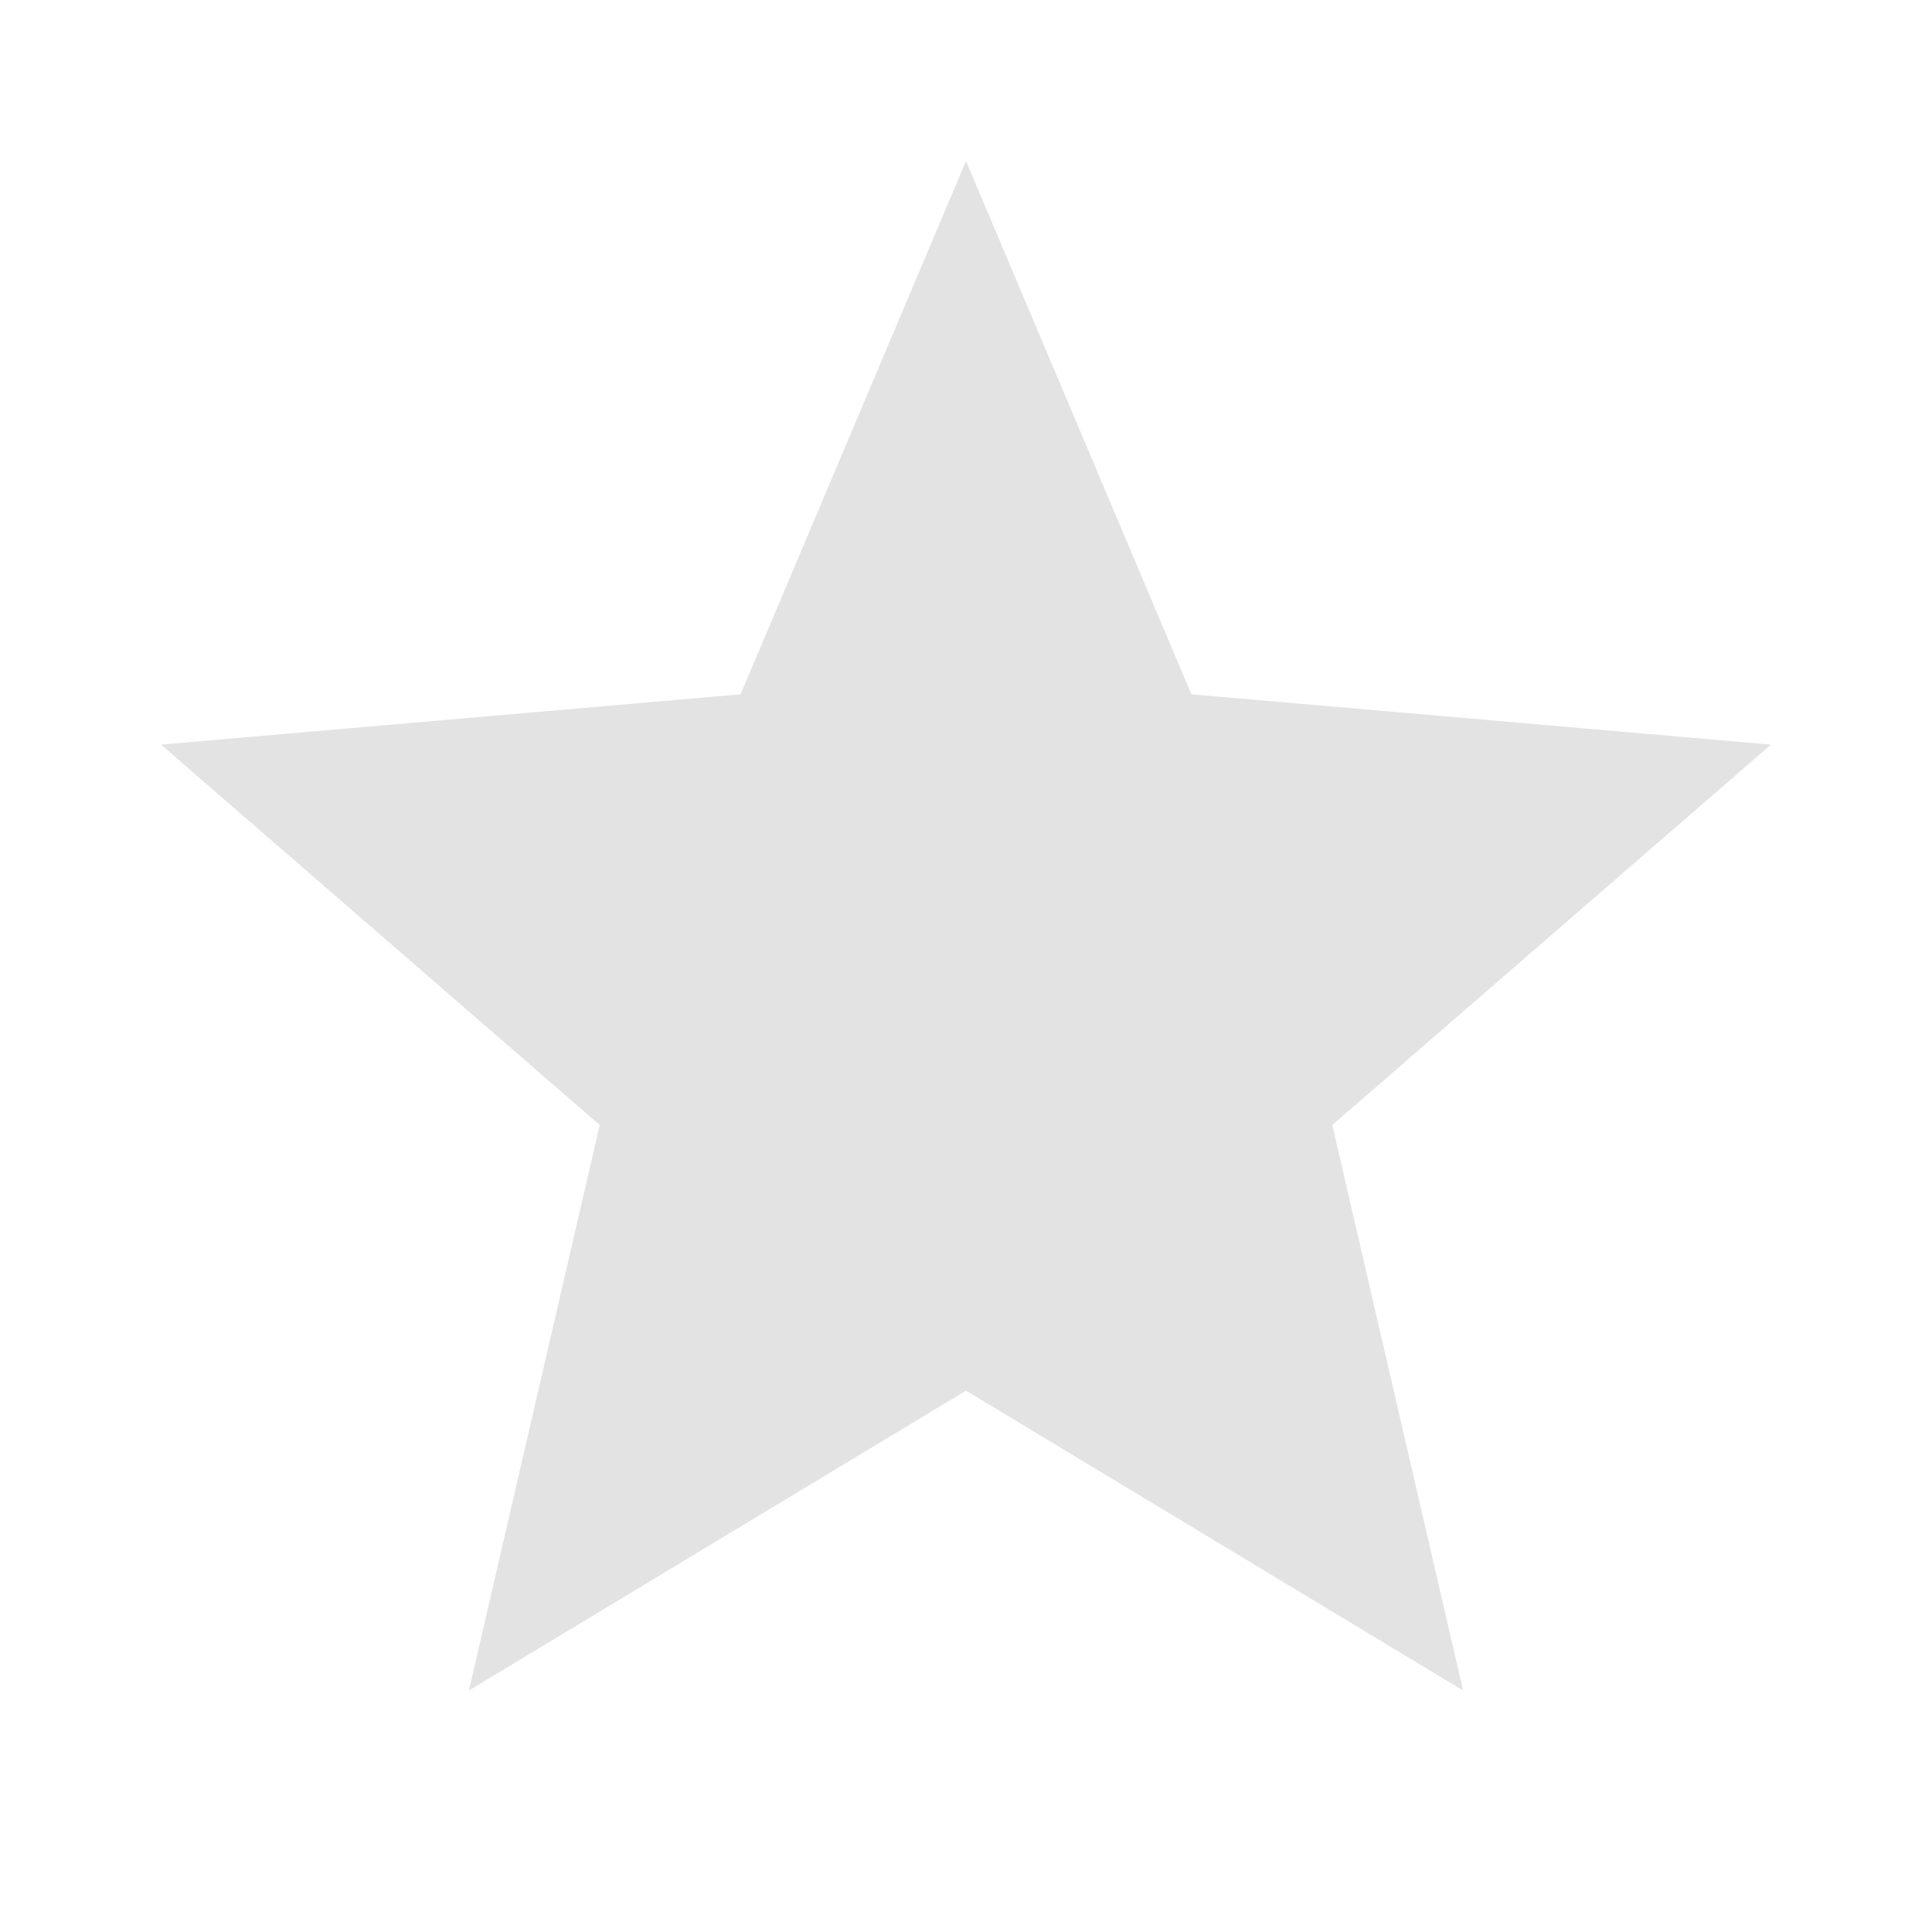
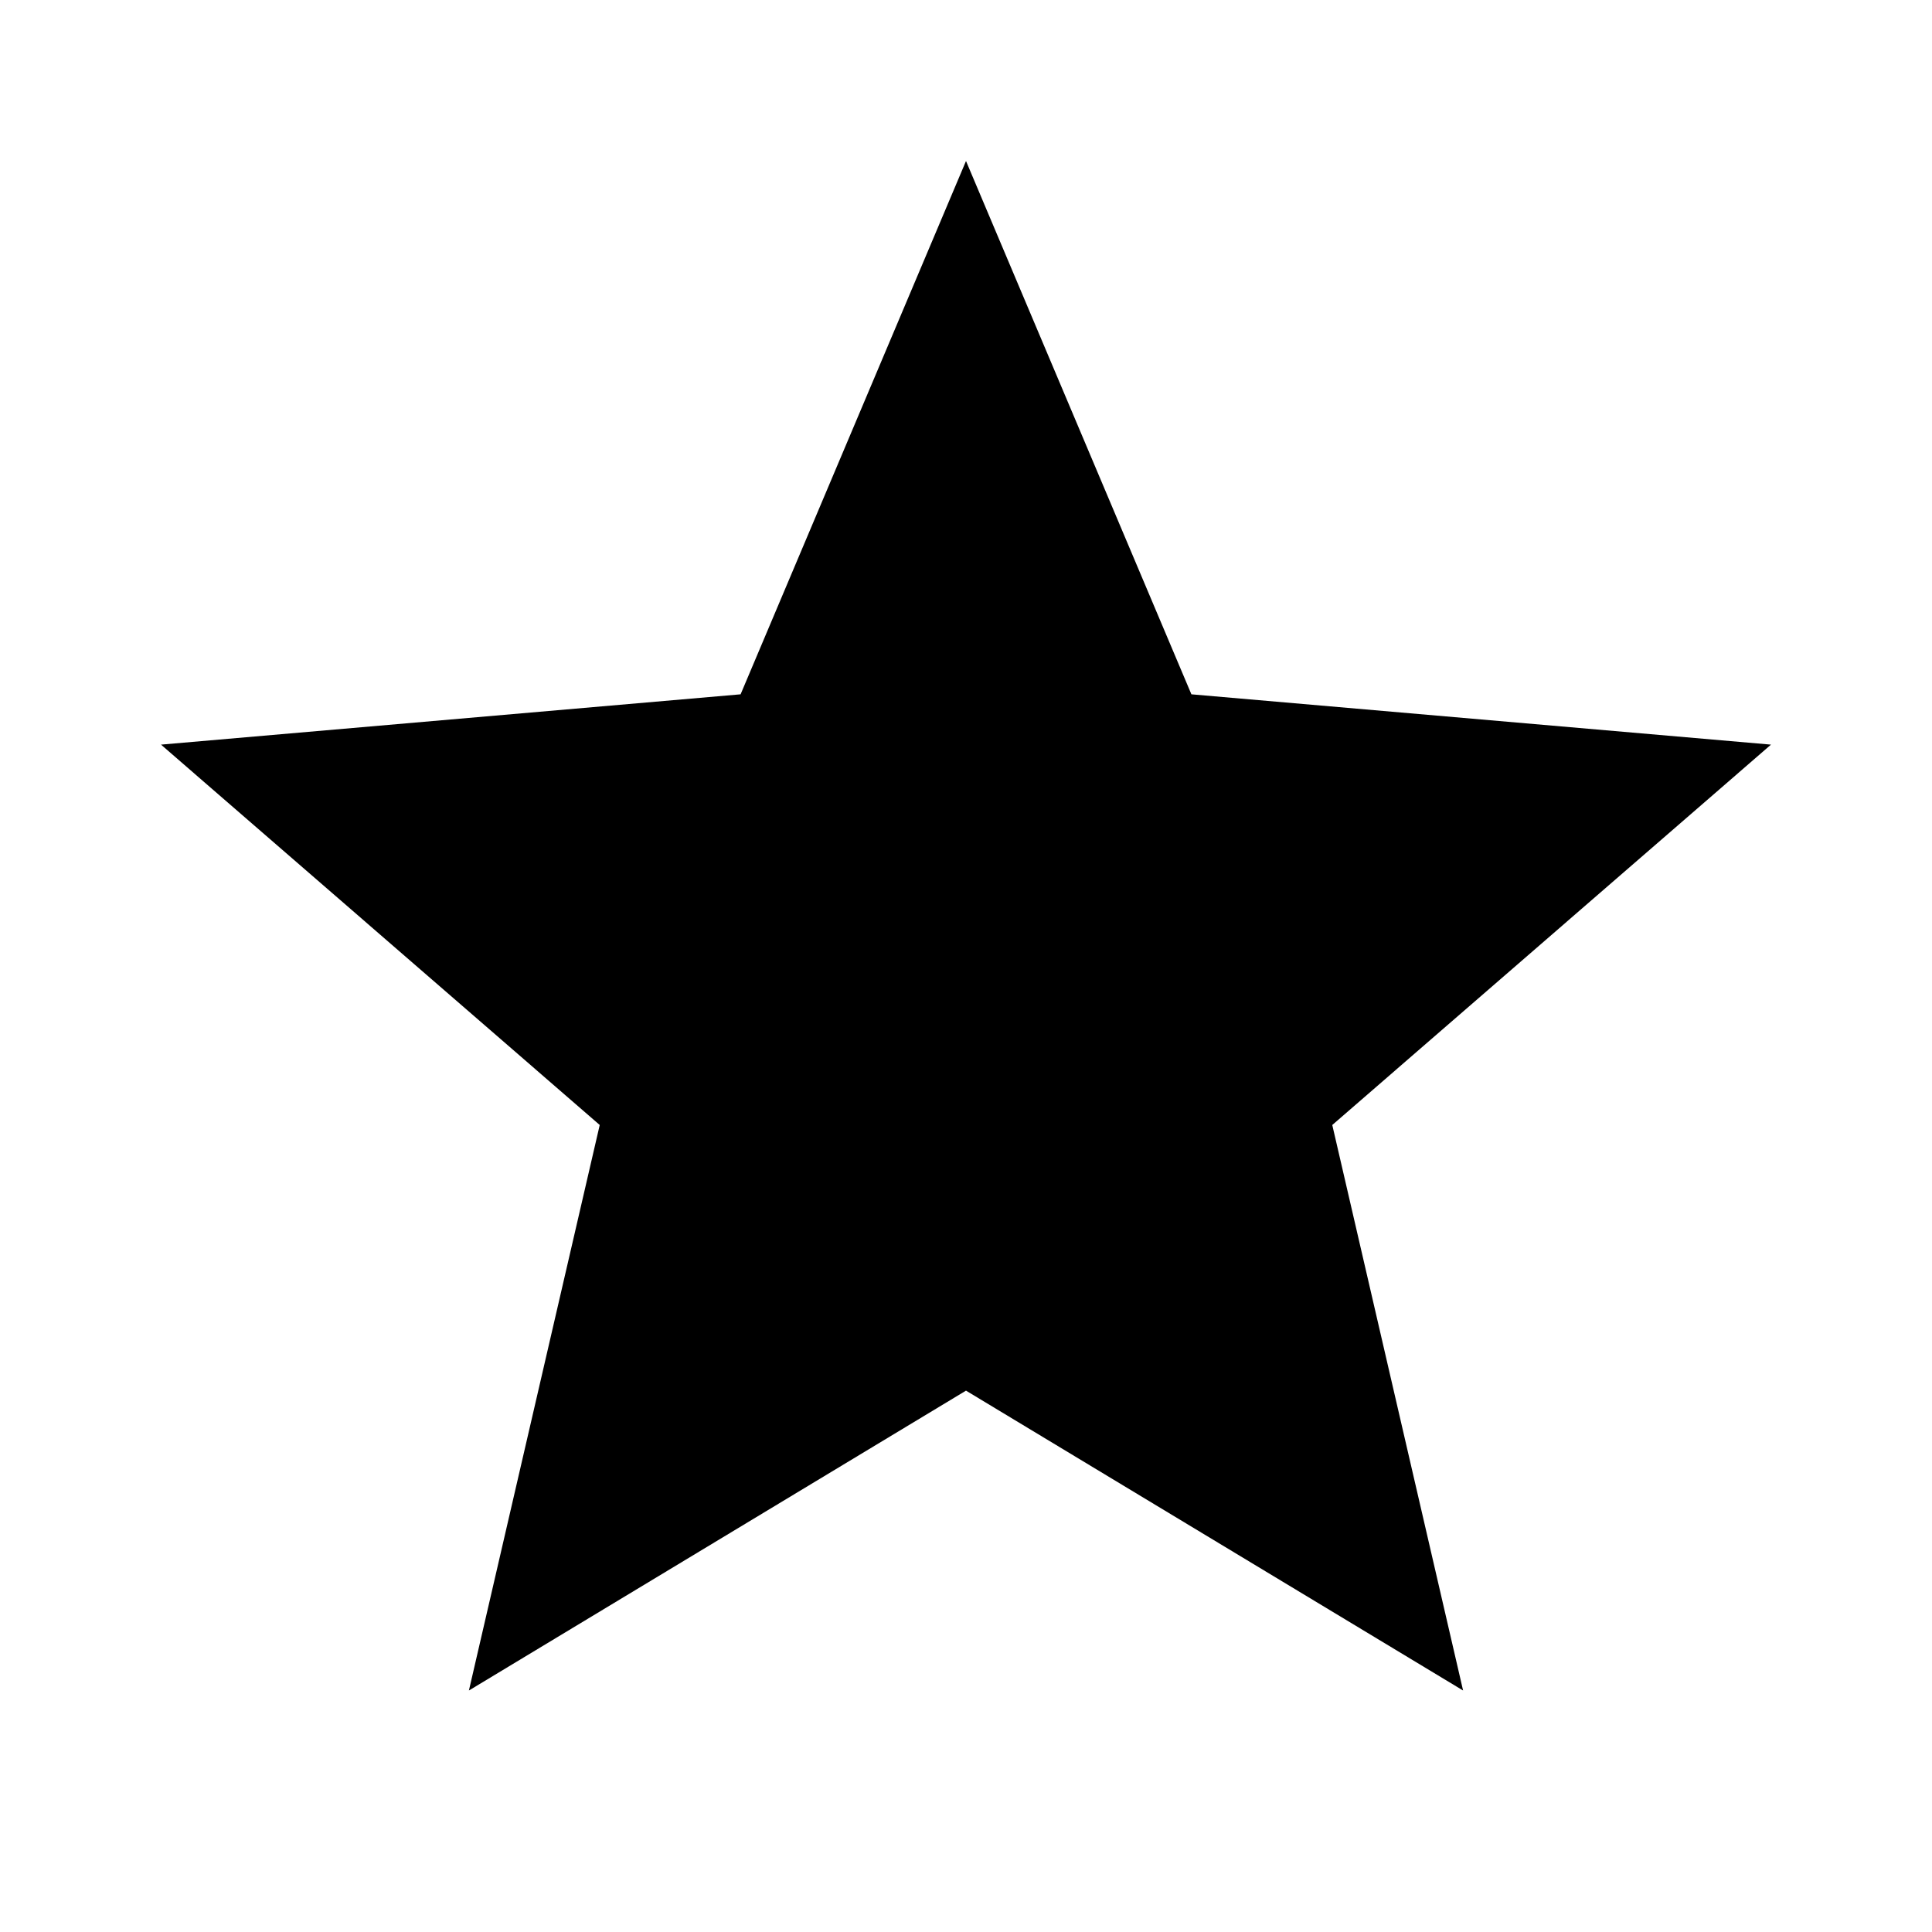
- <svg xmlns="http://www.w3.org/2000/svg" height="24px" viewBox="0 -960 960 960" width="24px" fill="#e3e3e3">
+ <svg xmlns="http://www.w3.org/2000/svg" height="24px" viewBox="0 -960 960 960" width="24px" fill="currentColor">
  <path d="m233-120 65-281L80-590l288-25 112-265 112 265 288 25-218 189 65 281-247-149-247 149Z" />
</svg>
